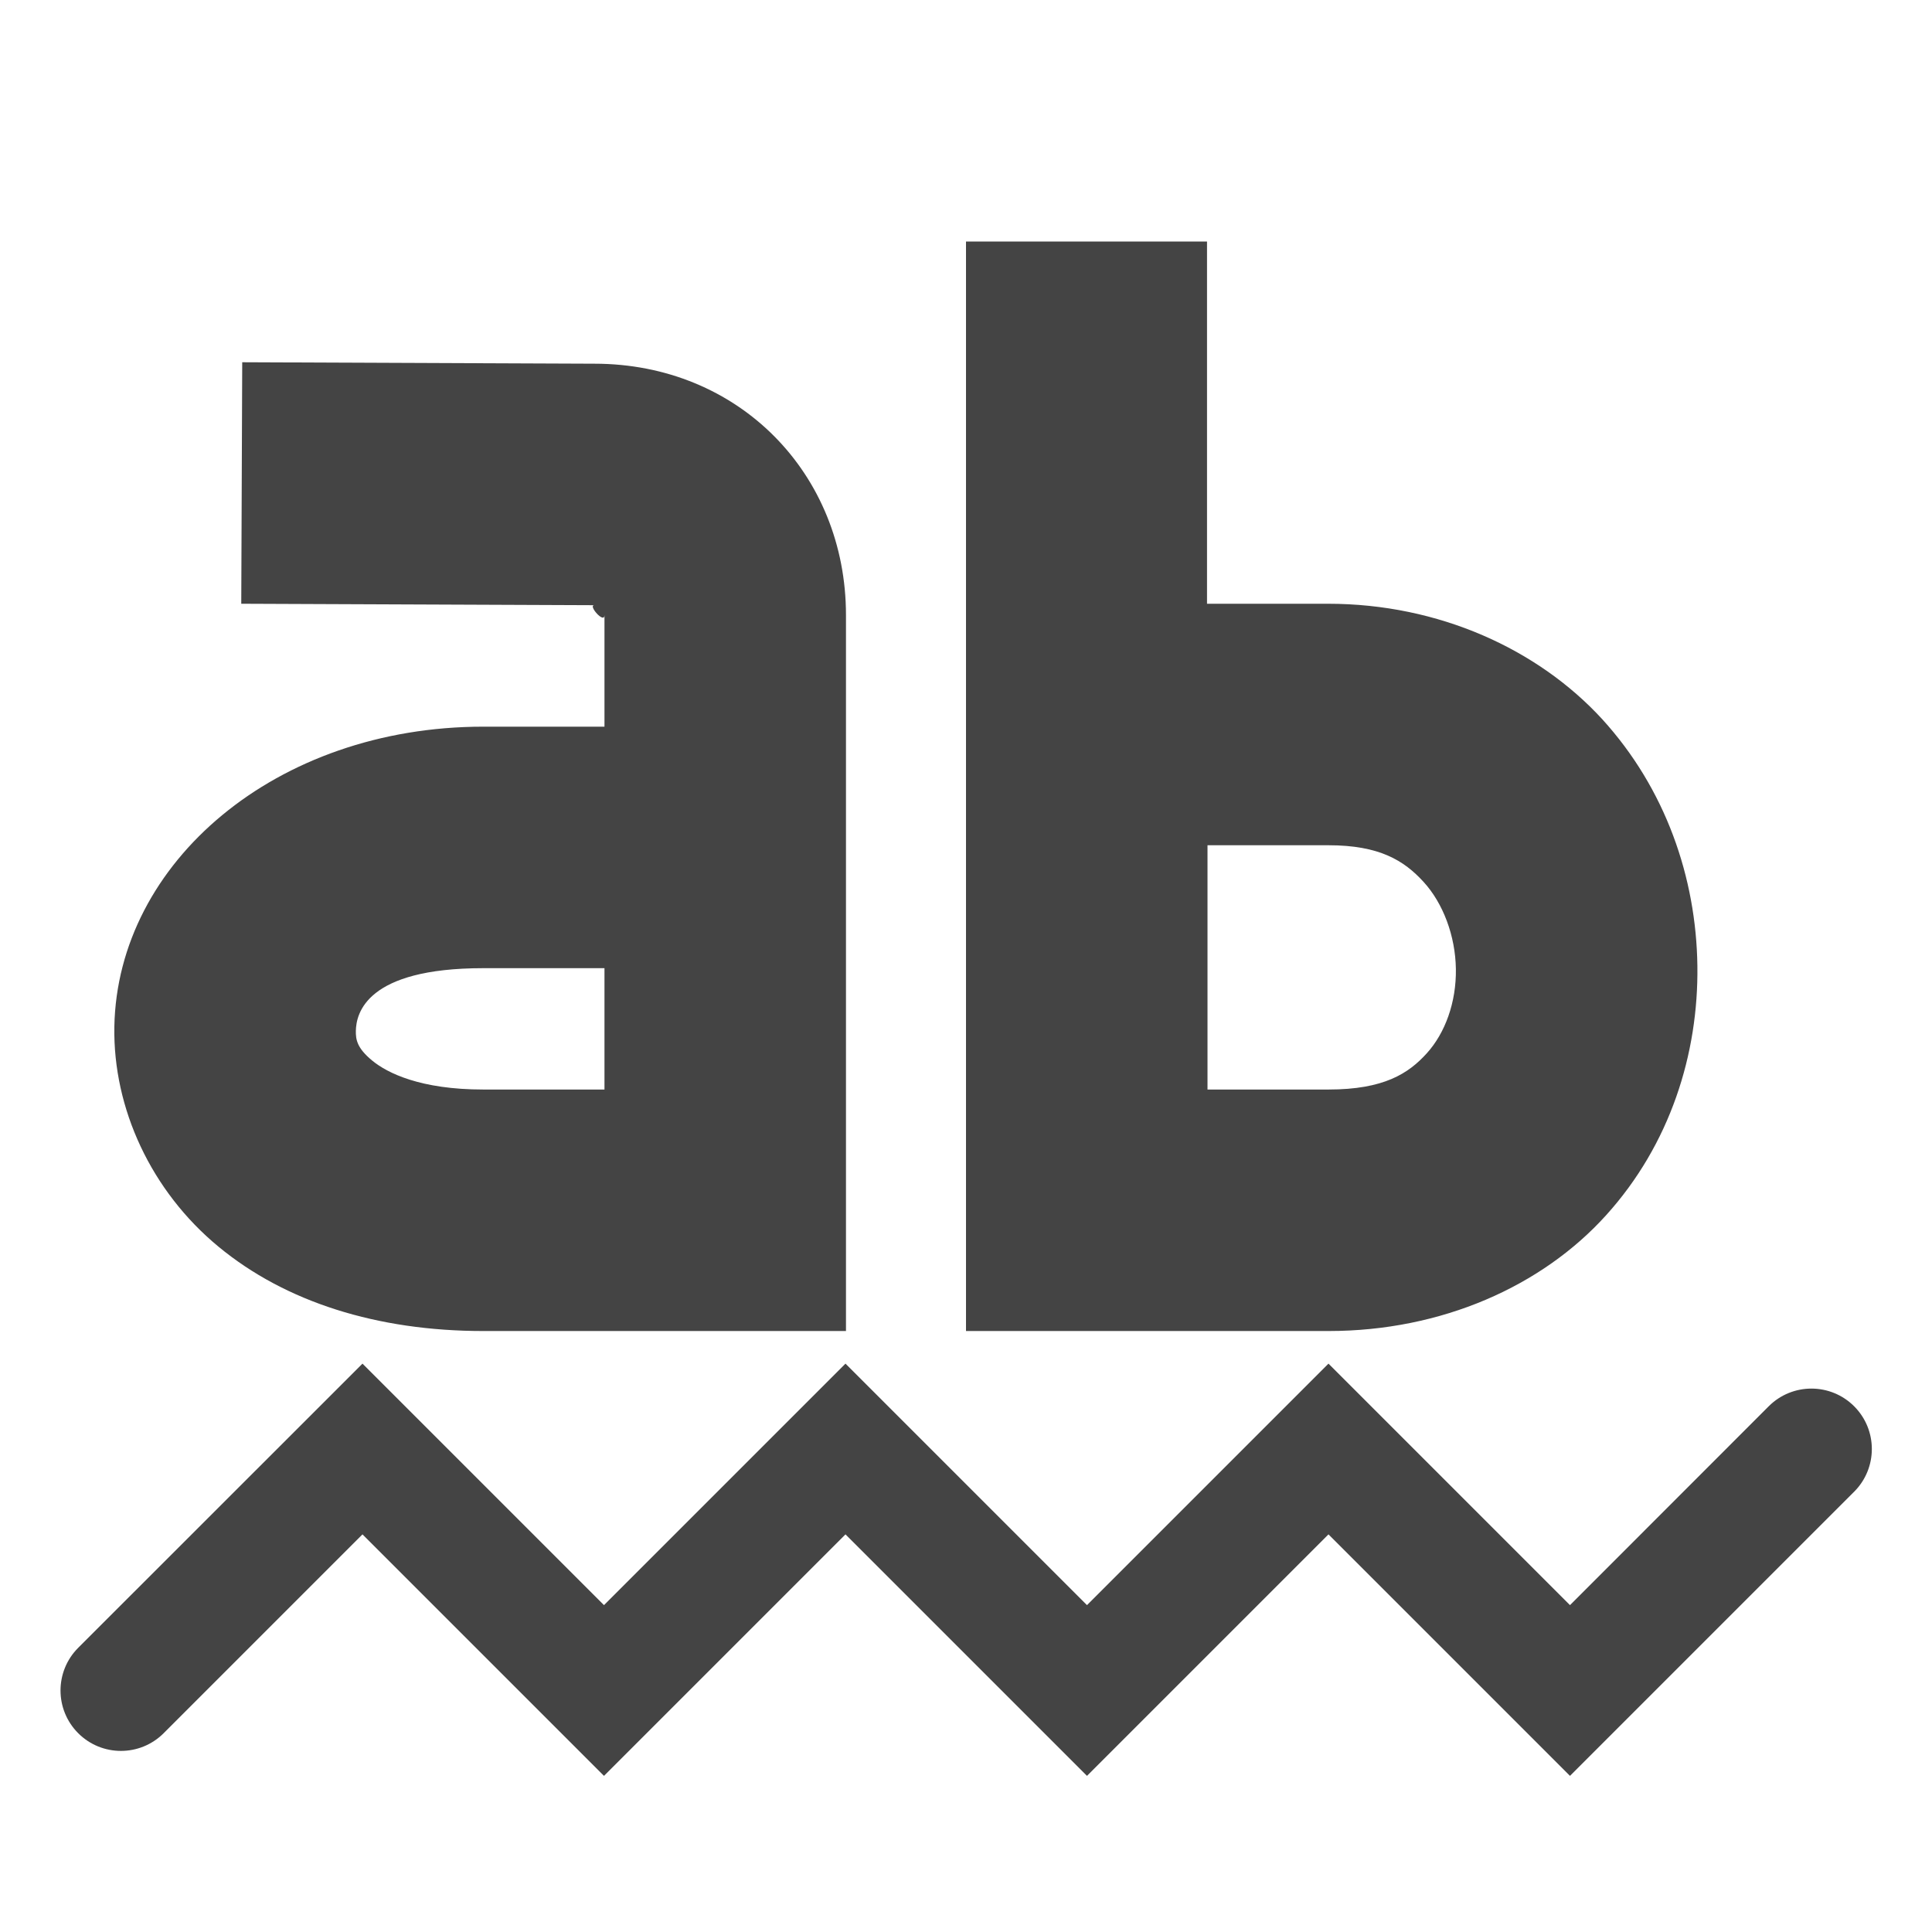
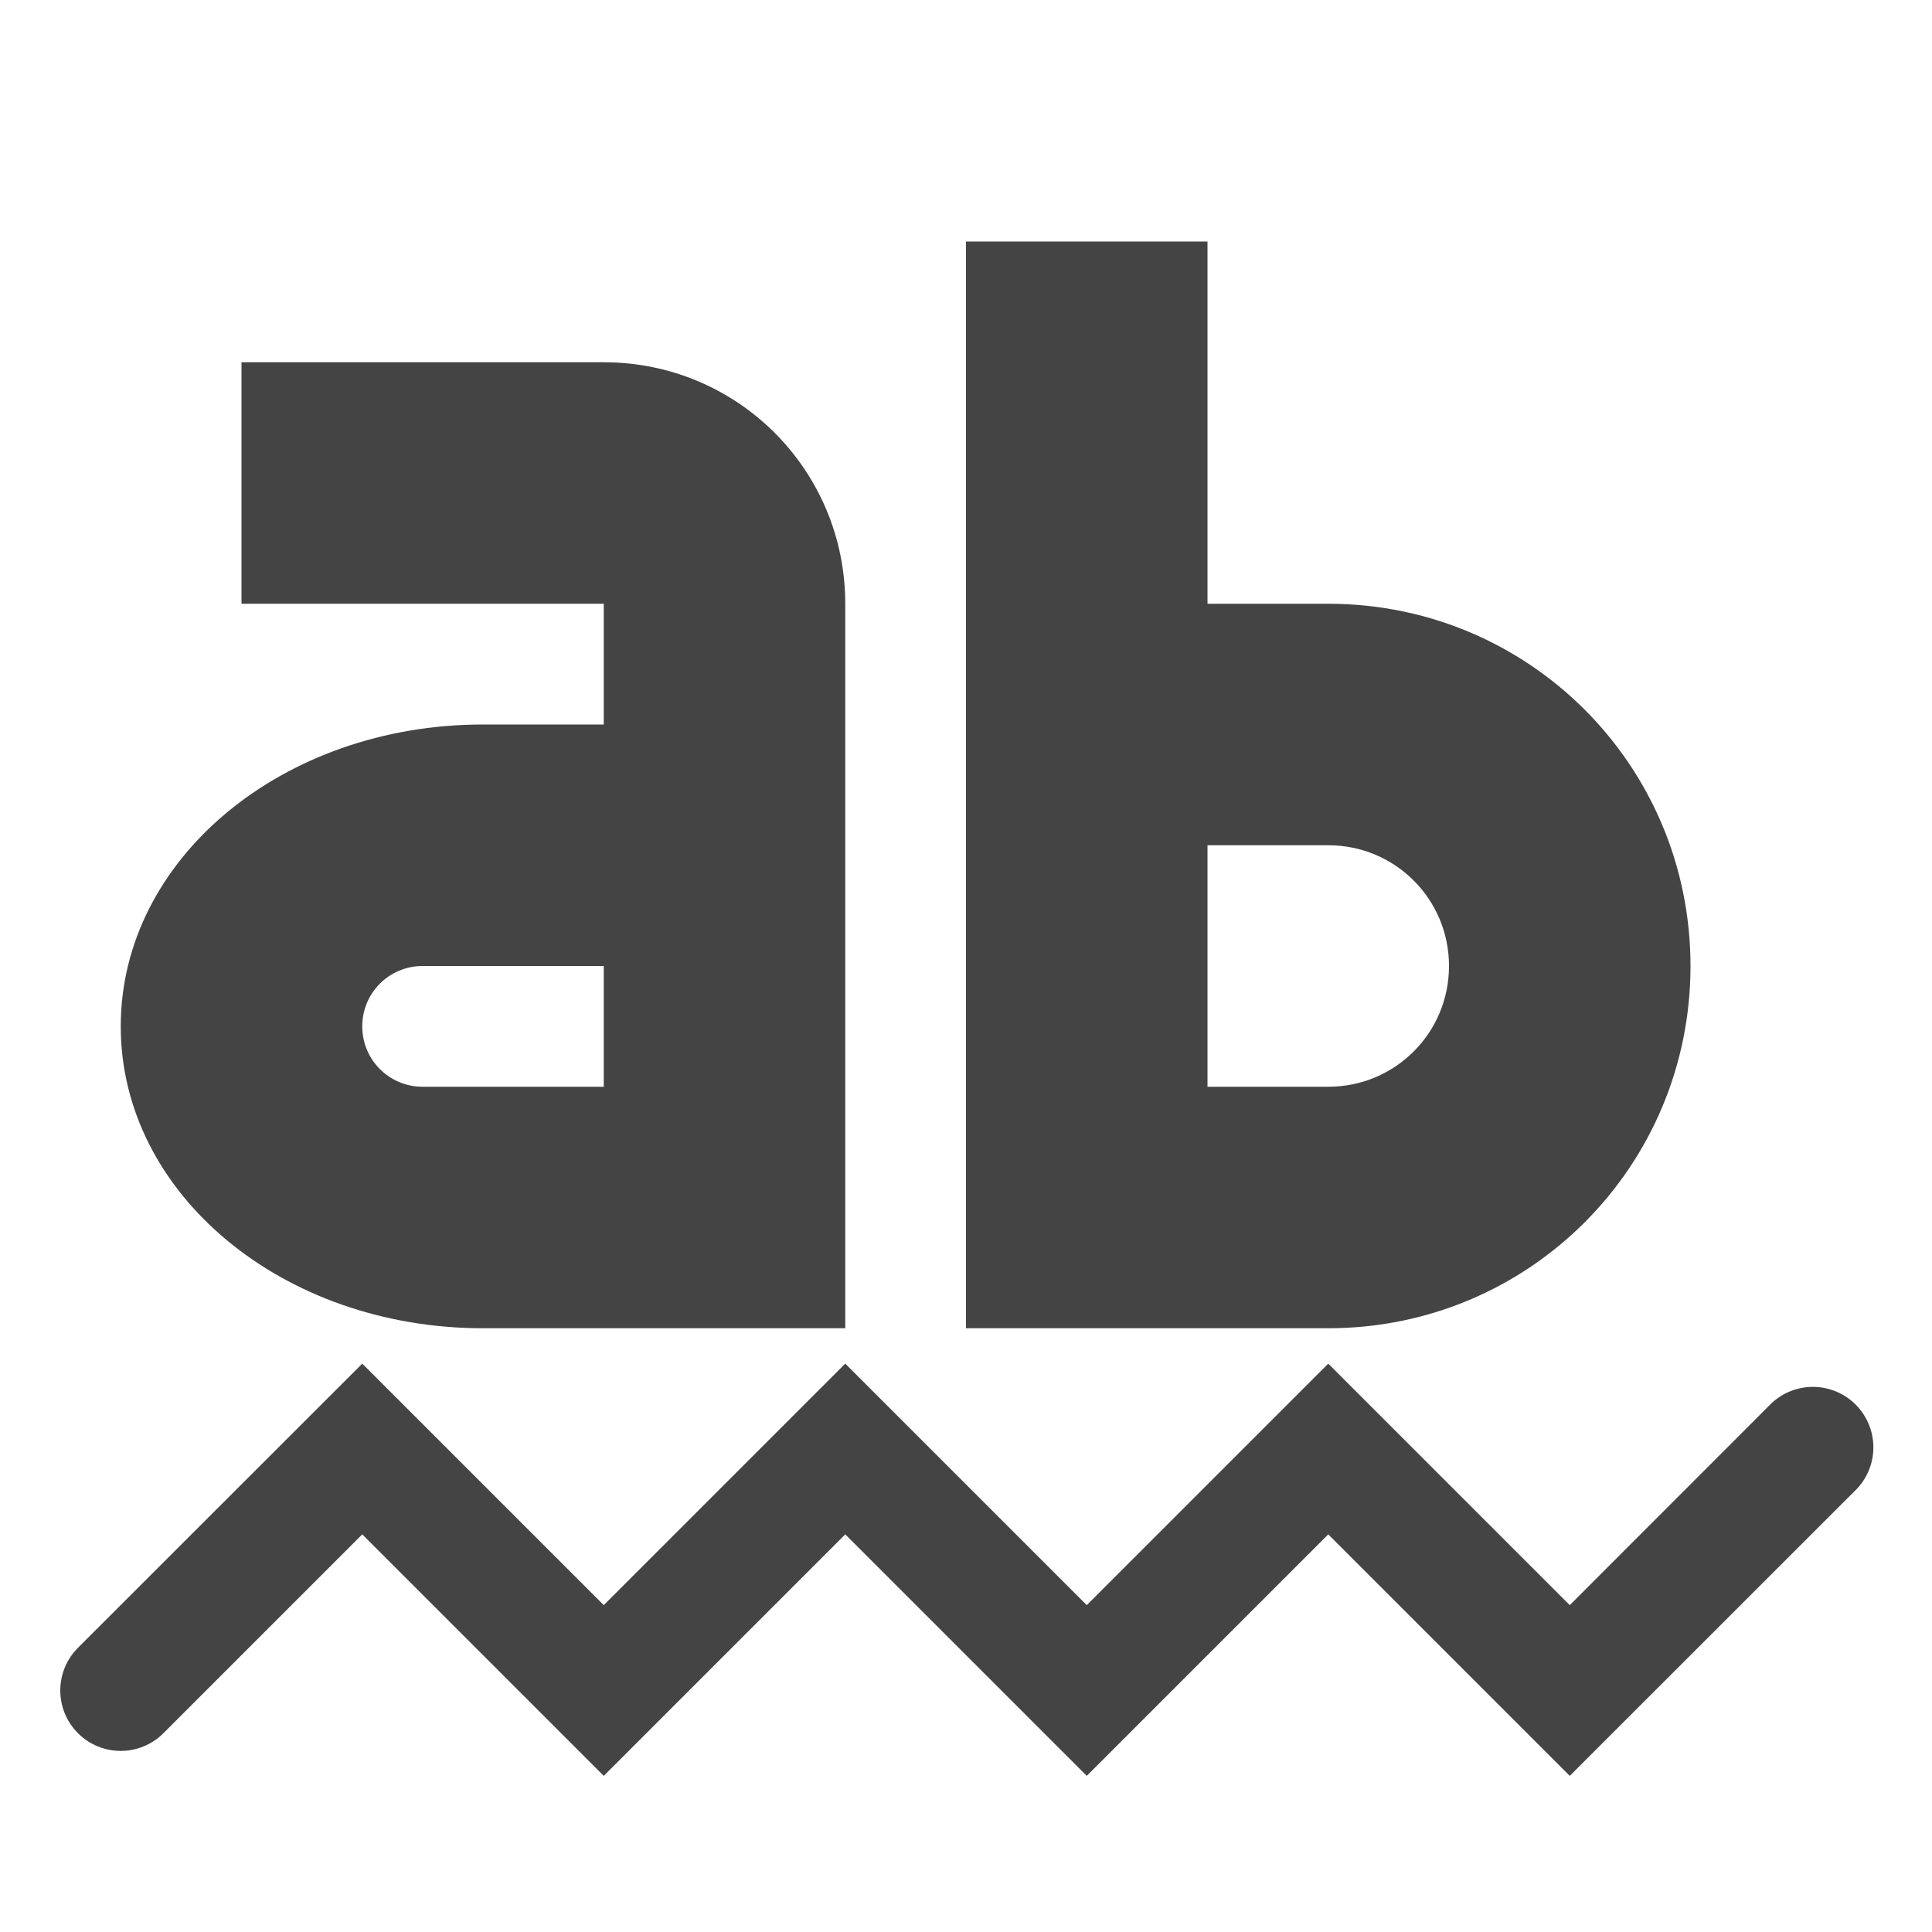
- <svg xmlns="http://www.w3.org/2000/svg" width="16" height="16" viewBox="0 0 16 16">
+ <svg xmlns="http://www.w3.org/2000/svg" width="16" height="16" version="1.1">
  <defs>
    <style id="current-color-scheme" type="text/css">
   .ColorScheme-Text { color:#444444; } .ColorScheme-Highlight { color:#4285f4; }
  </style>
  </defs>
-   <path style="fill:currentColor" class="ColorScheme-Text" d="M 8 2 L 8 11.023 L 11.002 11.023 C 11.941 11.023 12.771 10.651 13.301 10.064 C 13.831 9.478 14.067 8.728 14.057 7.998 C 14.047 7.268 13.794 6.532 13.268 5.955 C 12.738 5.378 11.918 5 10.998 5 L 9.996 5 L 9.996 2 L 8 2 z M 2.006 3 L 1.998 5 L 4.92 5.012 L 4.922 5.012 C 4.867 5.012 5.006 5.171 5.006 5.094 L 5.006 6.018 L 4.002 6.018 C 2.286 6.018 0.972 7.143 0.947 8.502 C 0.935 9.181 1.253 9.865 1.809 10.324 C 2.364 10.783 3.124 11.023 4.002 11.023 L 7.006 11.023 L 7.006 5.094 C 7.006 3.923 6.119 3.012 4.922 3.012 L 2.006 3 z M 10 7 L 11.002 7 C 11.424 7 11.627 7.126 11.789 7.303 C 11.951 7.48 12.053 7.75 12.057 8.025 C 12.061 8.301 11.968 8.555 11.816 8.723 C 11.665 8.89 11.461 9.023 11.002 9.023 L 10 9.023 L 10 7 z M 4.002 8.018 L 5.006 8.018 L 5.006 9.023 L 4.002 9.023 C 3.483 9.023 3.208 8.887 3.082 8.783 C 2.956 8.679 2.946 8.609 2.947 8.537 C 2.95 8.393 3.032 8.018 4.002 8.018 z M 3.002 11.293 L 0.648 13.646 A 0.5 0.5 0 1 0 1.355 14.354 L 3.002 12.707 L 5.002 14.707 L 7.002 12.707 L 9.002 14.707 L 11.002 12.707 L 13.002 14.707 L 15.355 12.354 A 0.5 0.5 0 1 0 14.648 11.646 L 13.002 13.293 L 11.002 11.293 L 9.002 13.293 L 7.002 11.293 L 5.002 13.293 L 3.002 11.293 z" />
+   <path style="fill:currentColor" class="ColorScheme-Text" d="M 3,11.293 0.646,13.646 A 0.5,0.5 0 1 0 1.353,14.354 L 3,12.707 5,14.707 7,12.707 9,14.707 11,12.707 13,14.707 15.354,12.354 A 0.501,0.501 0 1 0 14.646,11.646 L 13,13.293 11,11.293 9,13.293 7,11.293 5,13.293 Z" />
+   <path style="fill:currentColor" class="ColorScheme-Text" d="M 8,2 V 11 H 11 C 12.662,11 14,9.662 14,8 14,6.338 12.662,5 11,5 H 10 V 2 Z M 10,7 H 11 C 11.554,7 12,7.446 12,8 12,8.554 11.554,9 11,9 H 10 Z" />
+   <path style="fill:currentColor" class="ColorScheme-Text" d="M 2,3 V 5 H 5 V 6 H 4 C 2.338,6 1,7.115 1,8.5 1,9.885 2.338,11 4,11 H 7 V 5 C 7,3.892 6.108,3 5,3 Z M 3.5,8 H 5 V 9 H 3.5 C 3.223,9 3,8.777 3,8.5 3,8.223 3.223,8 3.5,8 Z" />
</svg>
